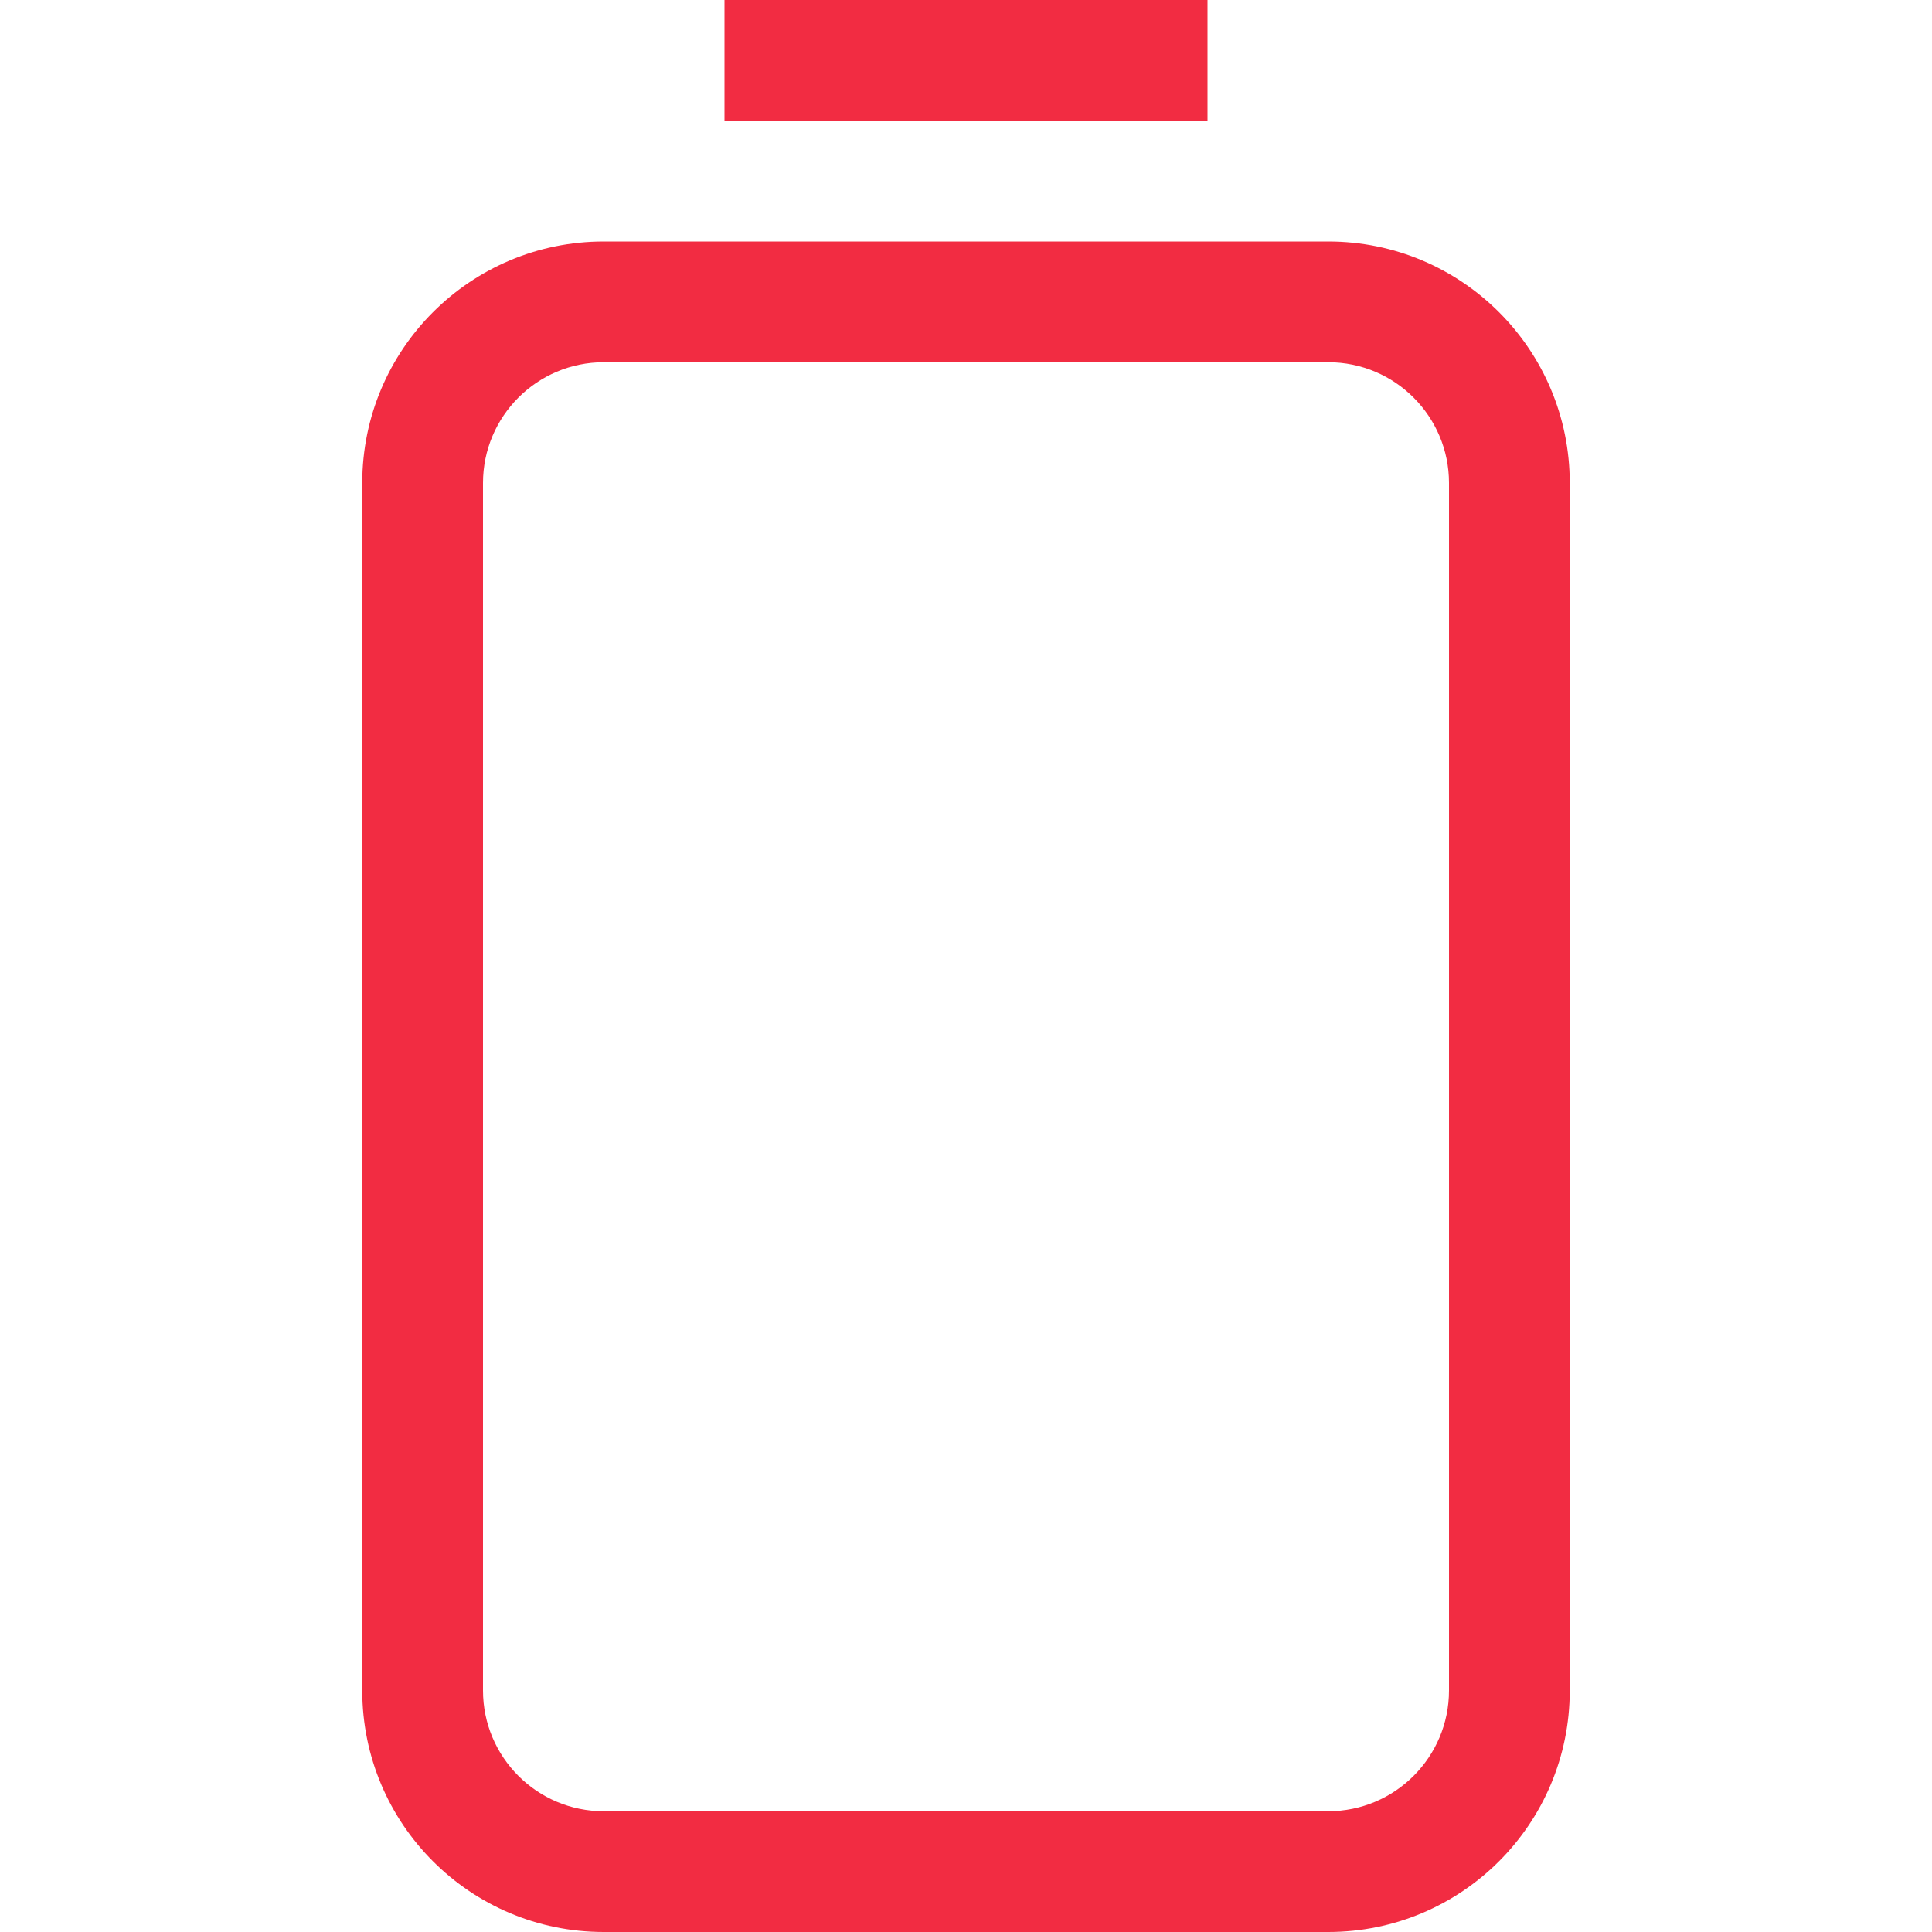
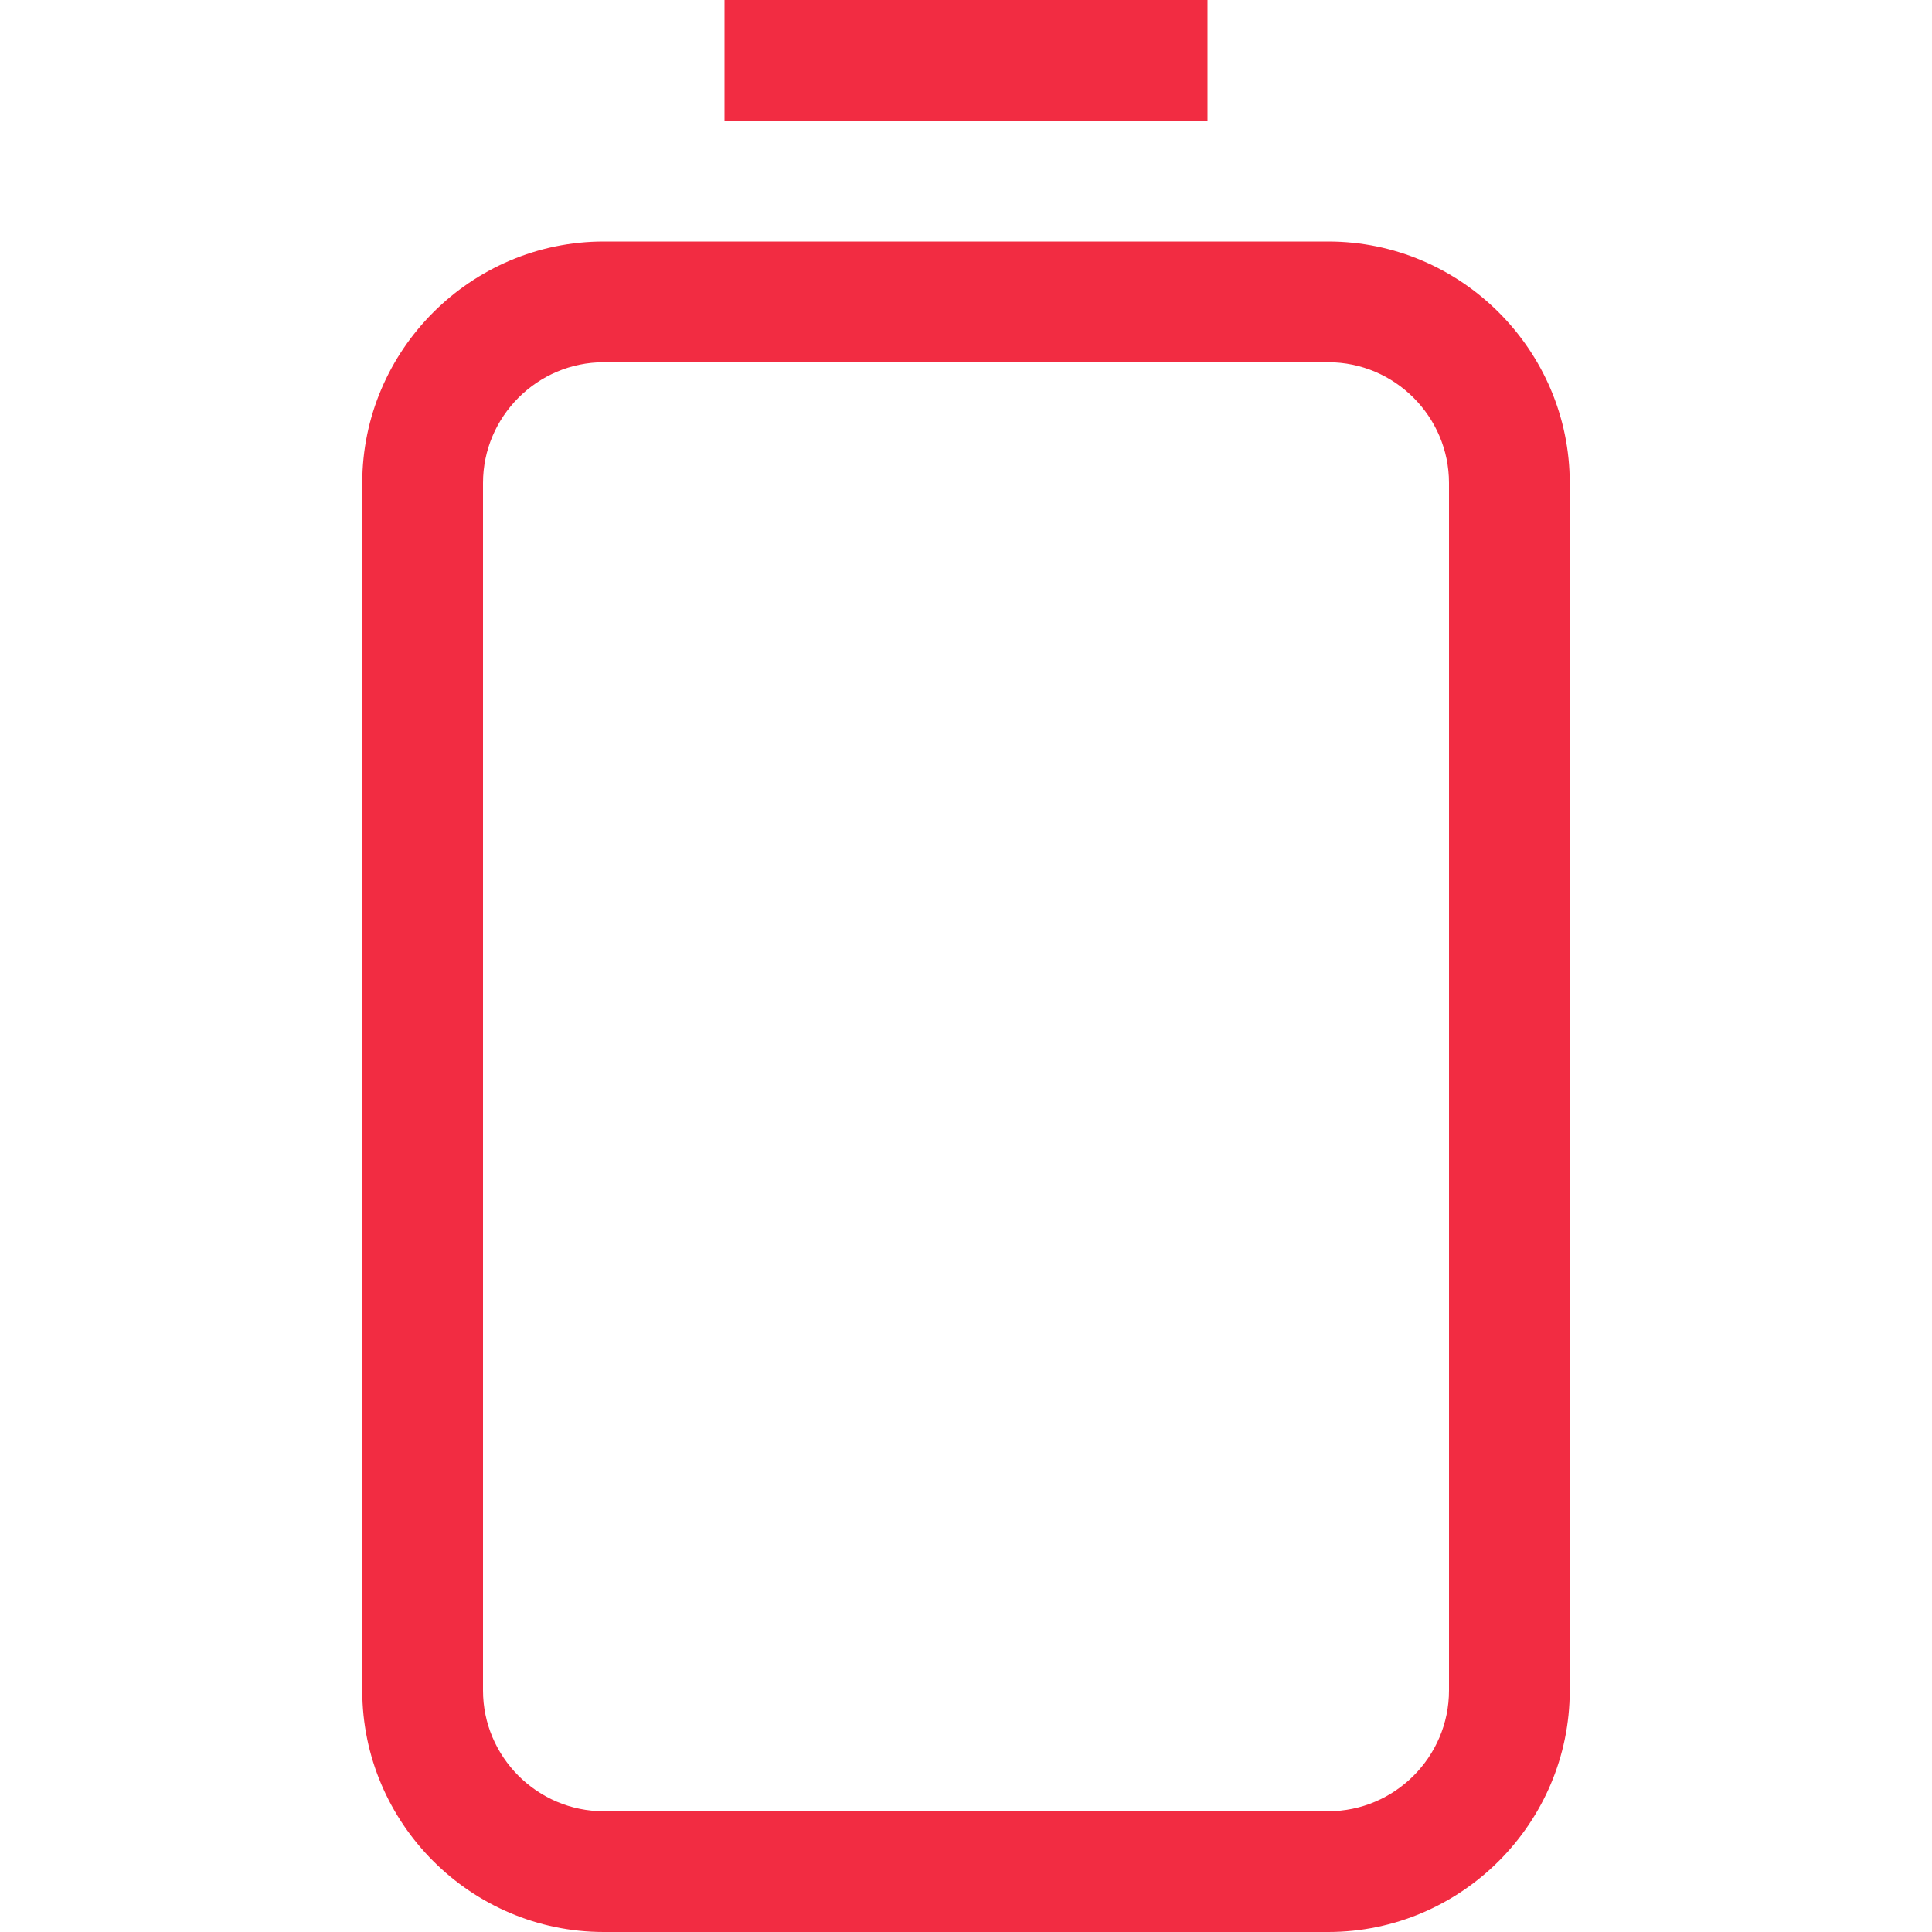
<svg xmlns="http://www.w3.org/2000/svg" width="16" height="16" viewBox="0 0 16 16" fill="gray">
-   <path id="battery" class="error" fill="#F22C42" d="M8 2C9.105 2 10 2.895 10 4L10 14C10 15.105 9.105 16 8 16L2 16C0.895 16 0 15.105 0 14L0 4C0 2.895 0.895 2 2 2L8 2ZM8 3C8.552 3 9 3.448 9 4L9 14C9 14.552 8.552 15 8 15L2 15C1.448 15 1 14.552 1 14L1 4C1 3.448 1.448 3 2 3L8 3ZM3 0L7 0L7 1L3 1L3 0Z" fill-rule="evenodd" transform="translate(3 0)" />
+   <g class="error" fill="#F22C42">
+     <rect width="4" height="1" x="6" />
+     <path d="M2 0C0.9 0 0 0.9 0 2L0 12C0 13.1 0.9 14 2 14L8 14C9.1 14 10 13.1 10 12L10 2C10 0.9 9.1 0 8 0ZM2 1C1.45 1 1 1.45 1 2L1 12C1 12.55 1.45 13 2 13L8 13C8.55 13 9 12.55 9 12L9 2C9 1.45 8.55 1 8 1Z" fill-rule="evenodd" transform="translate(3 2)" />
+   </g>
</svg>
